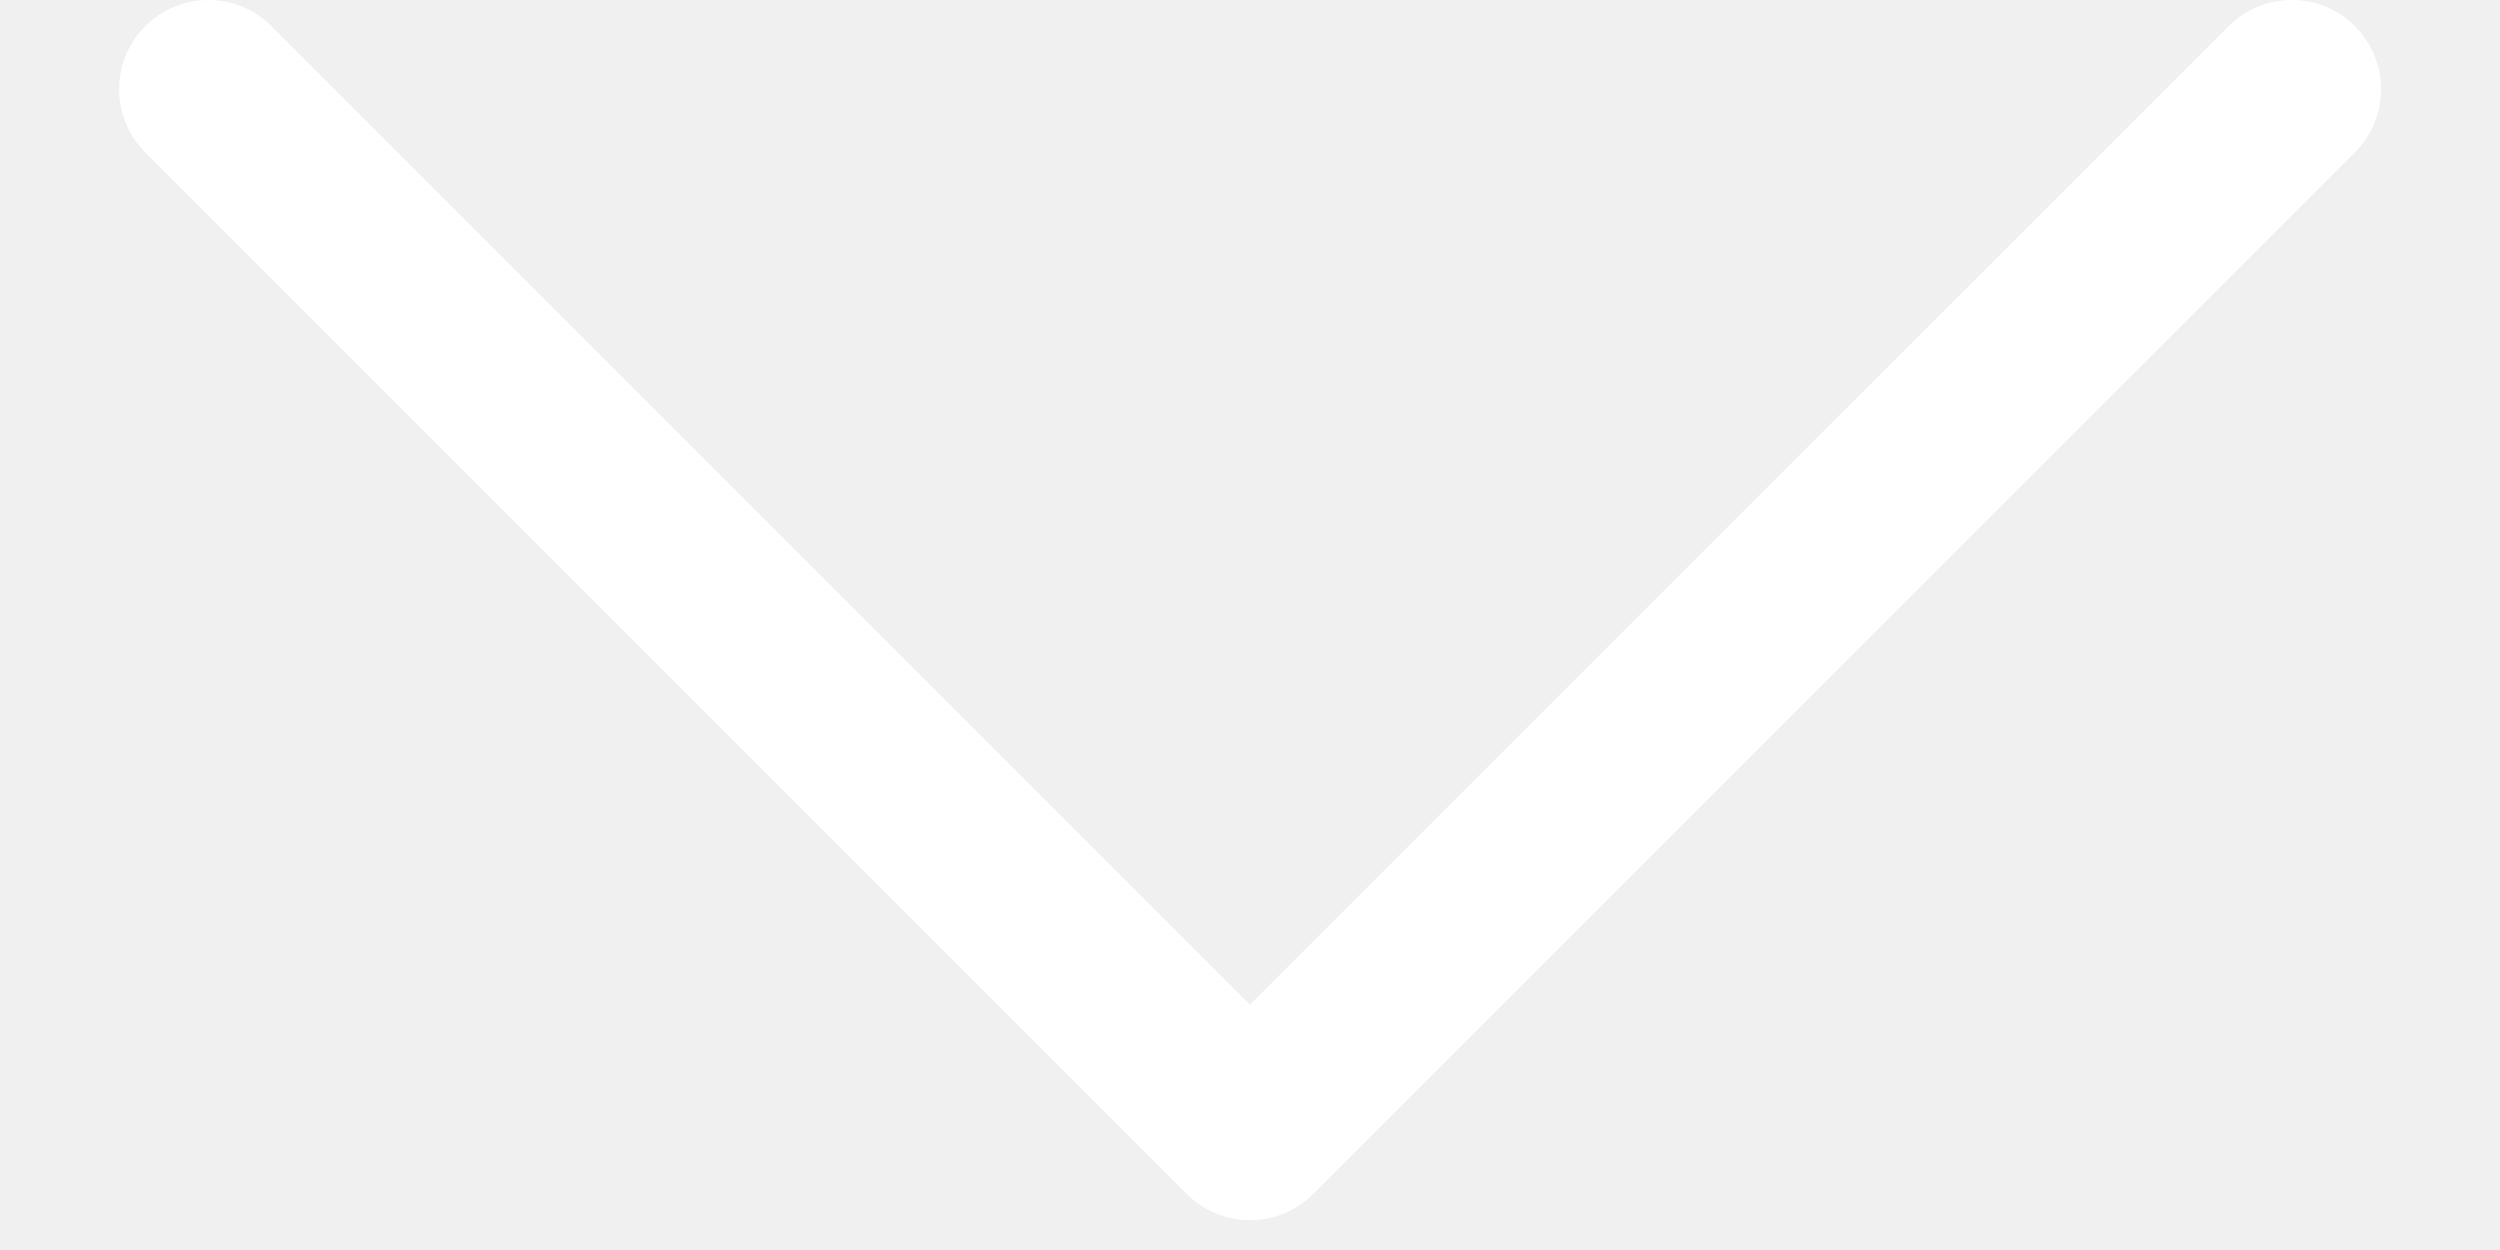
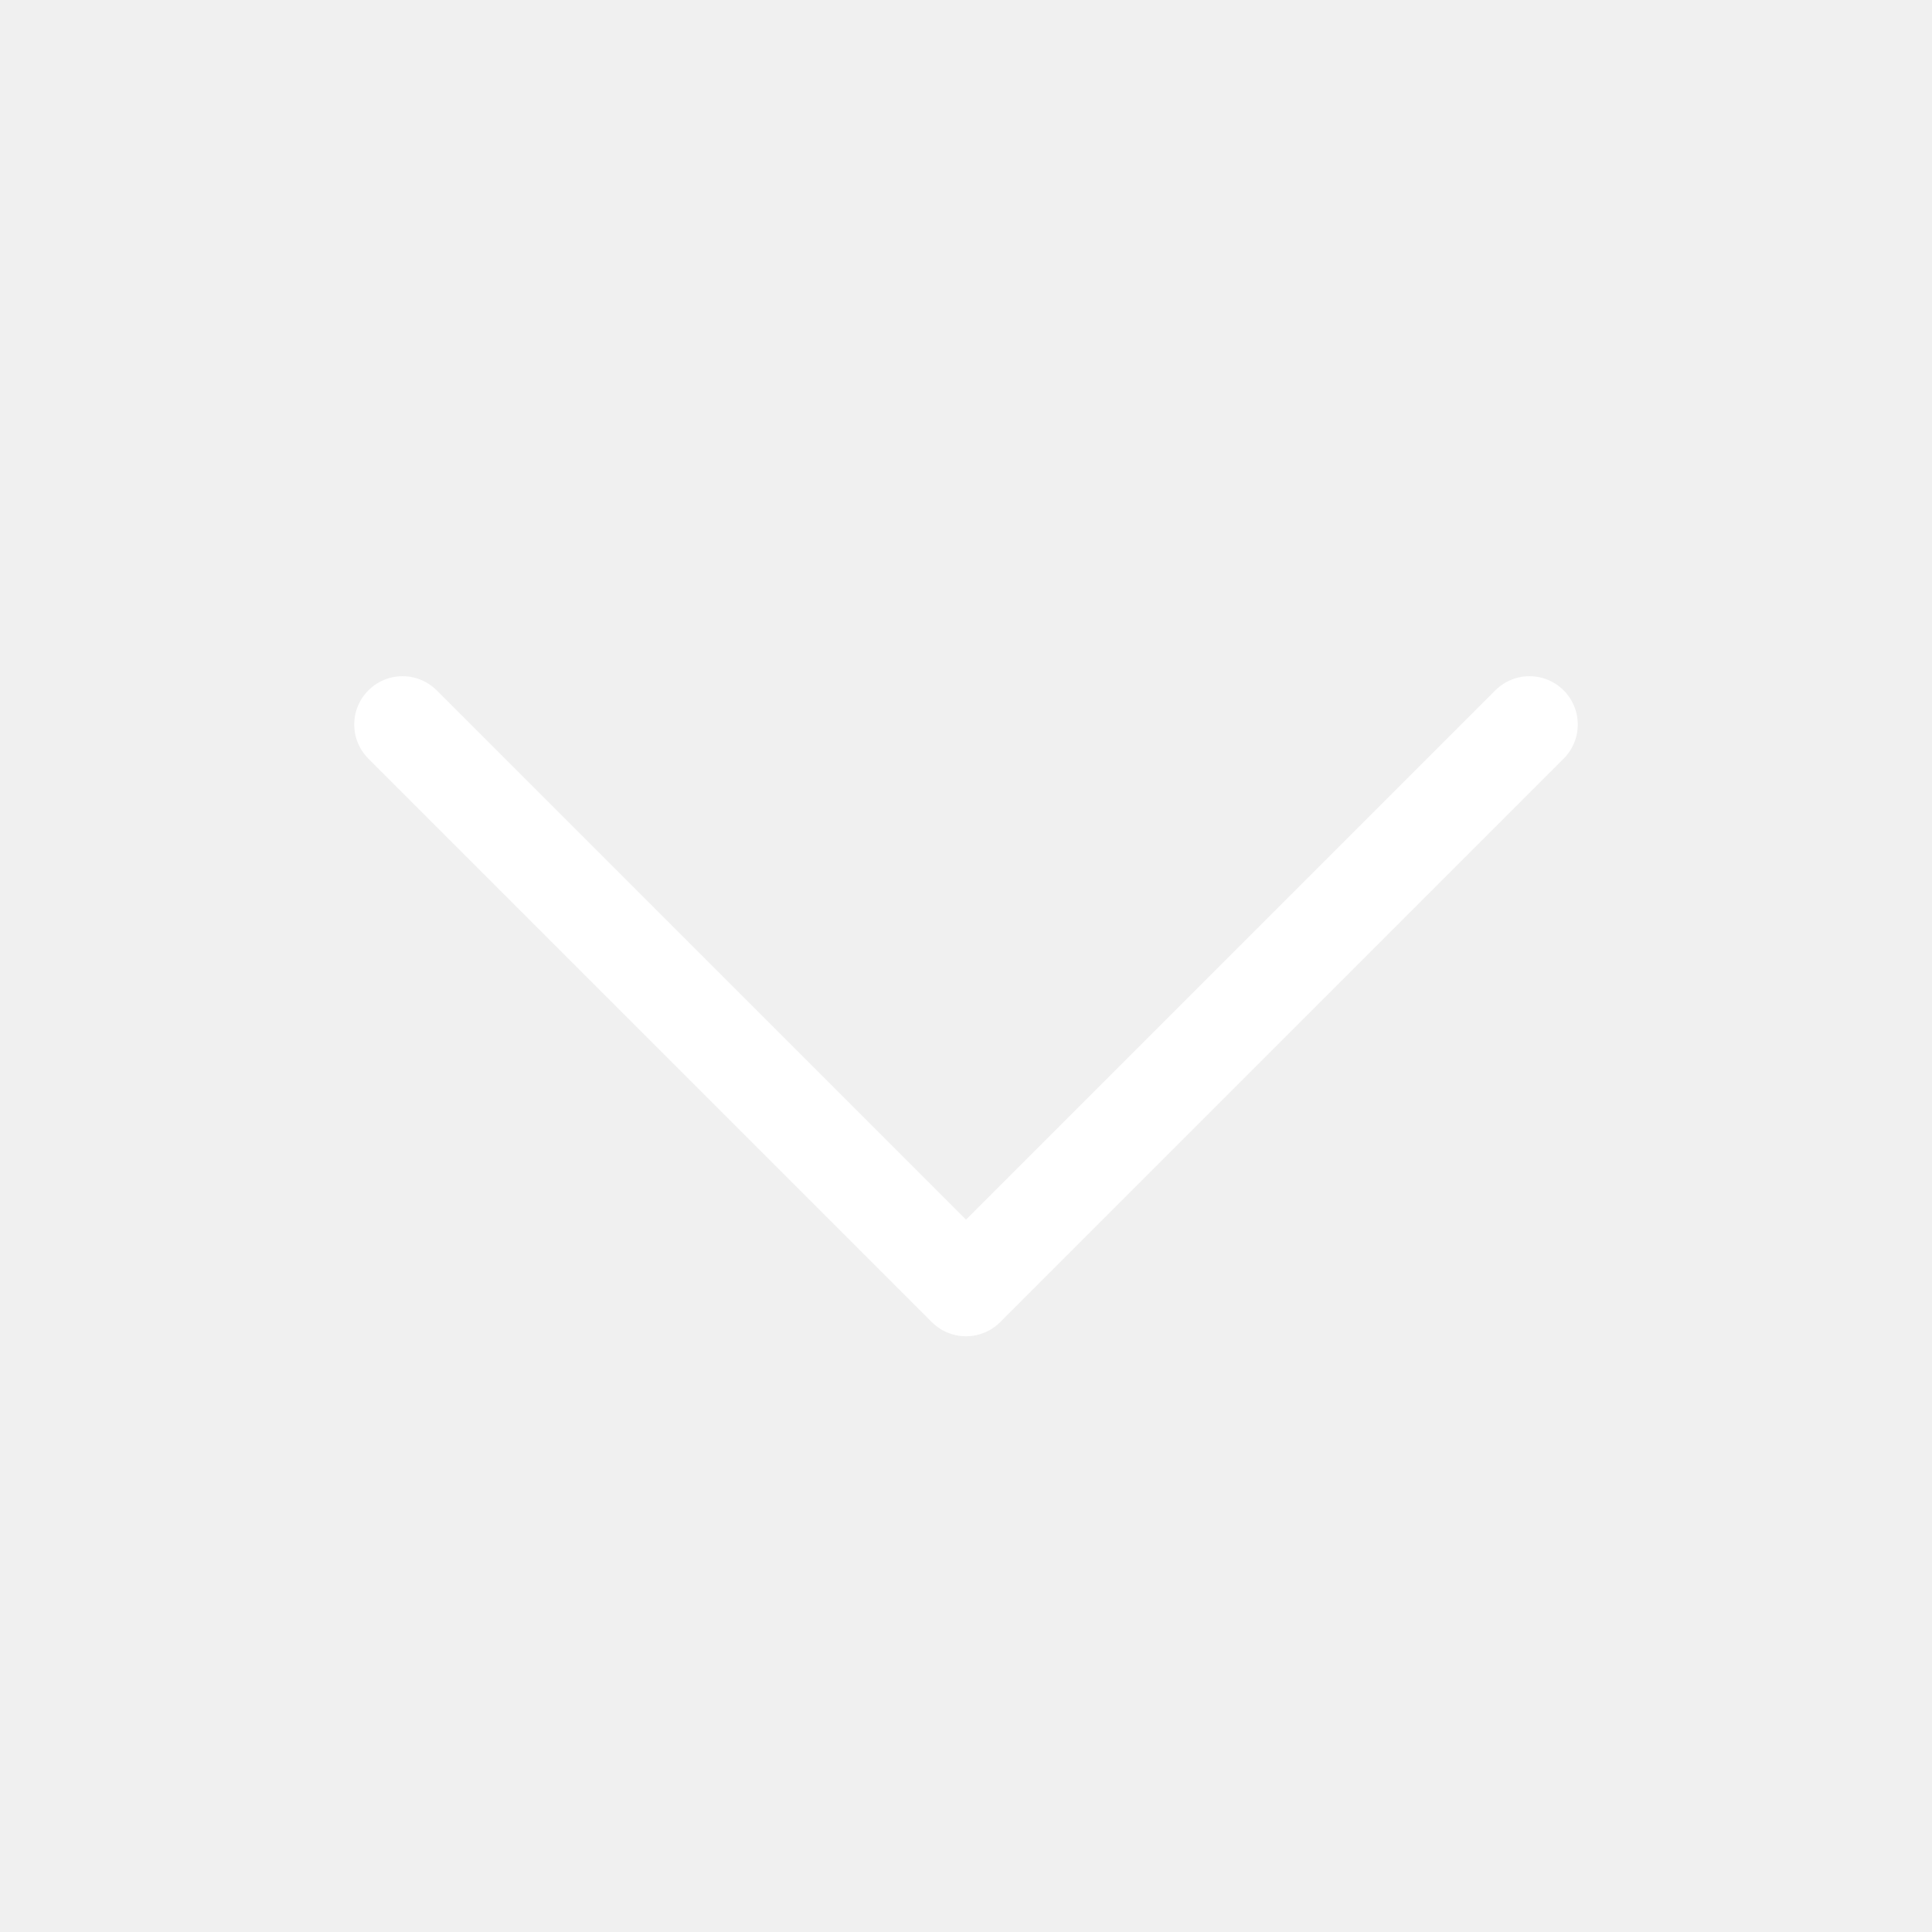
- <svg xmlns="http://www.w3.org/2000/svg" width="14" height="7" viewBox="0 0 14 7" fill="none">
-   <path d="M12.834 0.5L7 6.333L1.167 0.5" stroke="white" stroke-linecap="round" stroke-linejoin="round" />
+ <svg xmlns="http://www.w3.org/2000/svg" width="20" height="20" viewBox="0 0 20 20" fill="none">
+   <path d="M15.833 7.5L10 13.333L4.167 7.5" stroke="white" stroke-linecap="round" stroke-linejoin="round" />
</svg>
